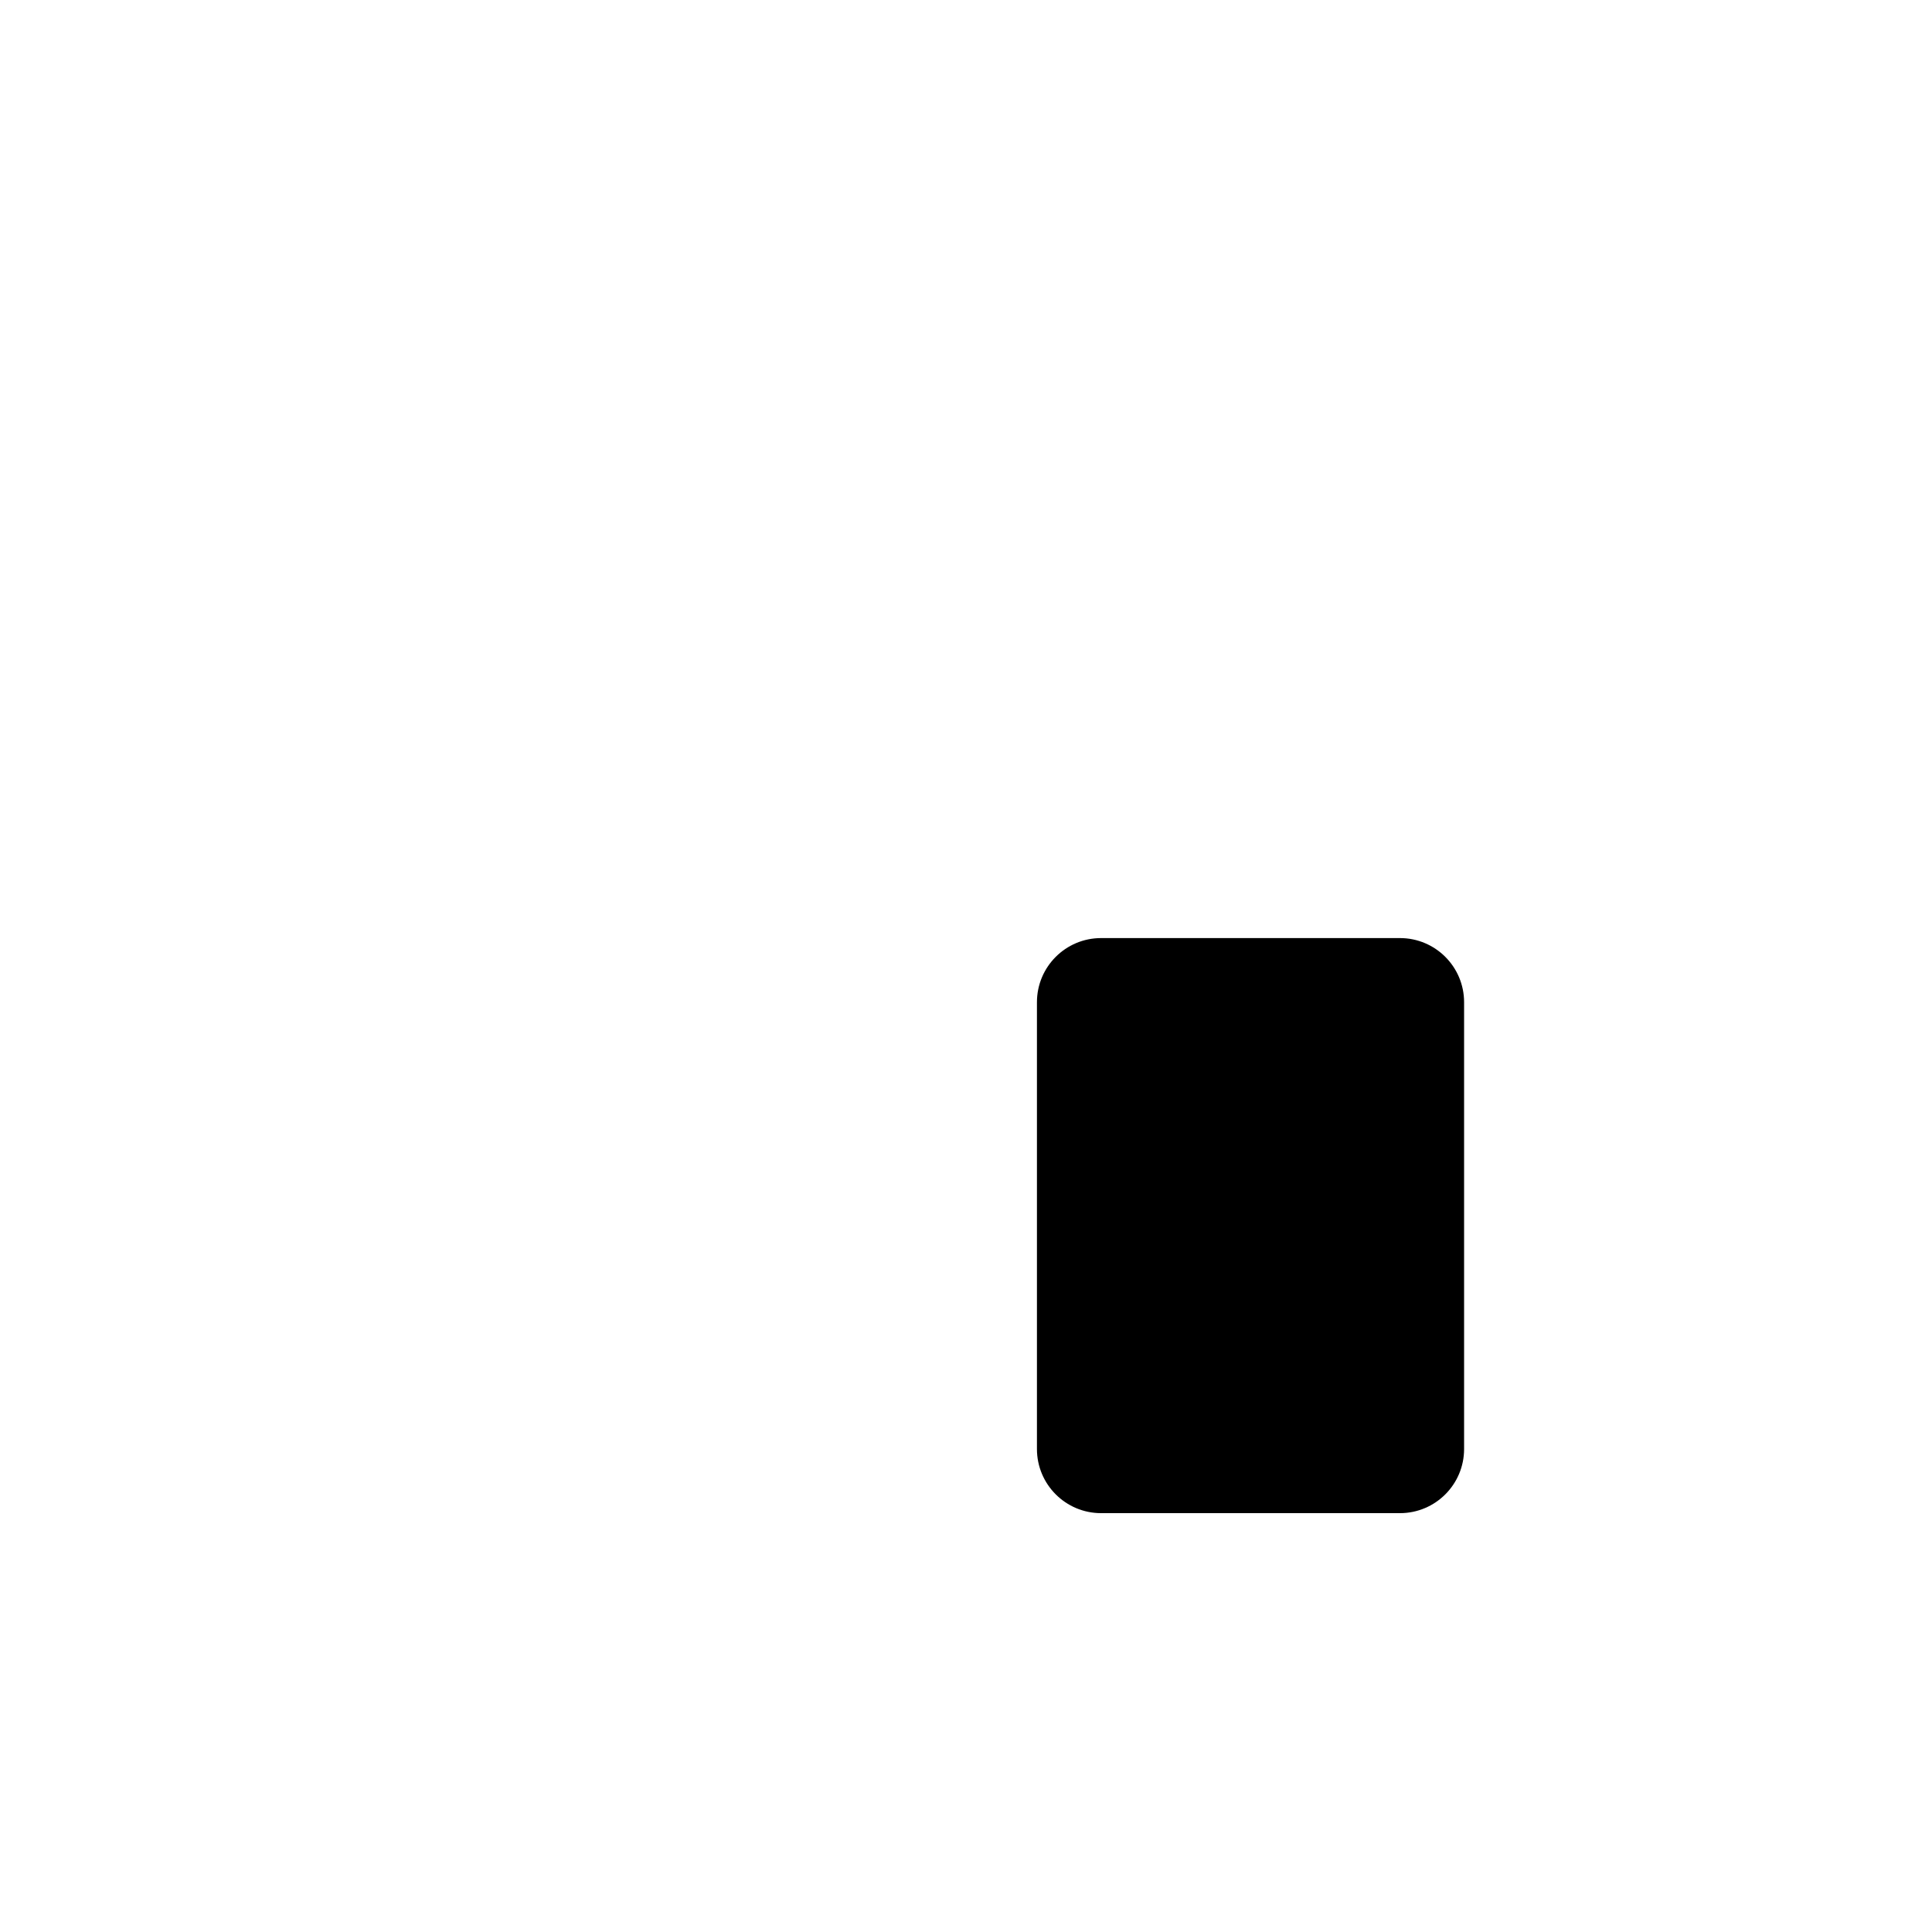
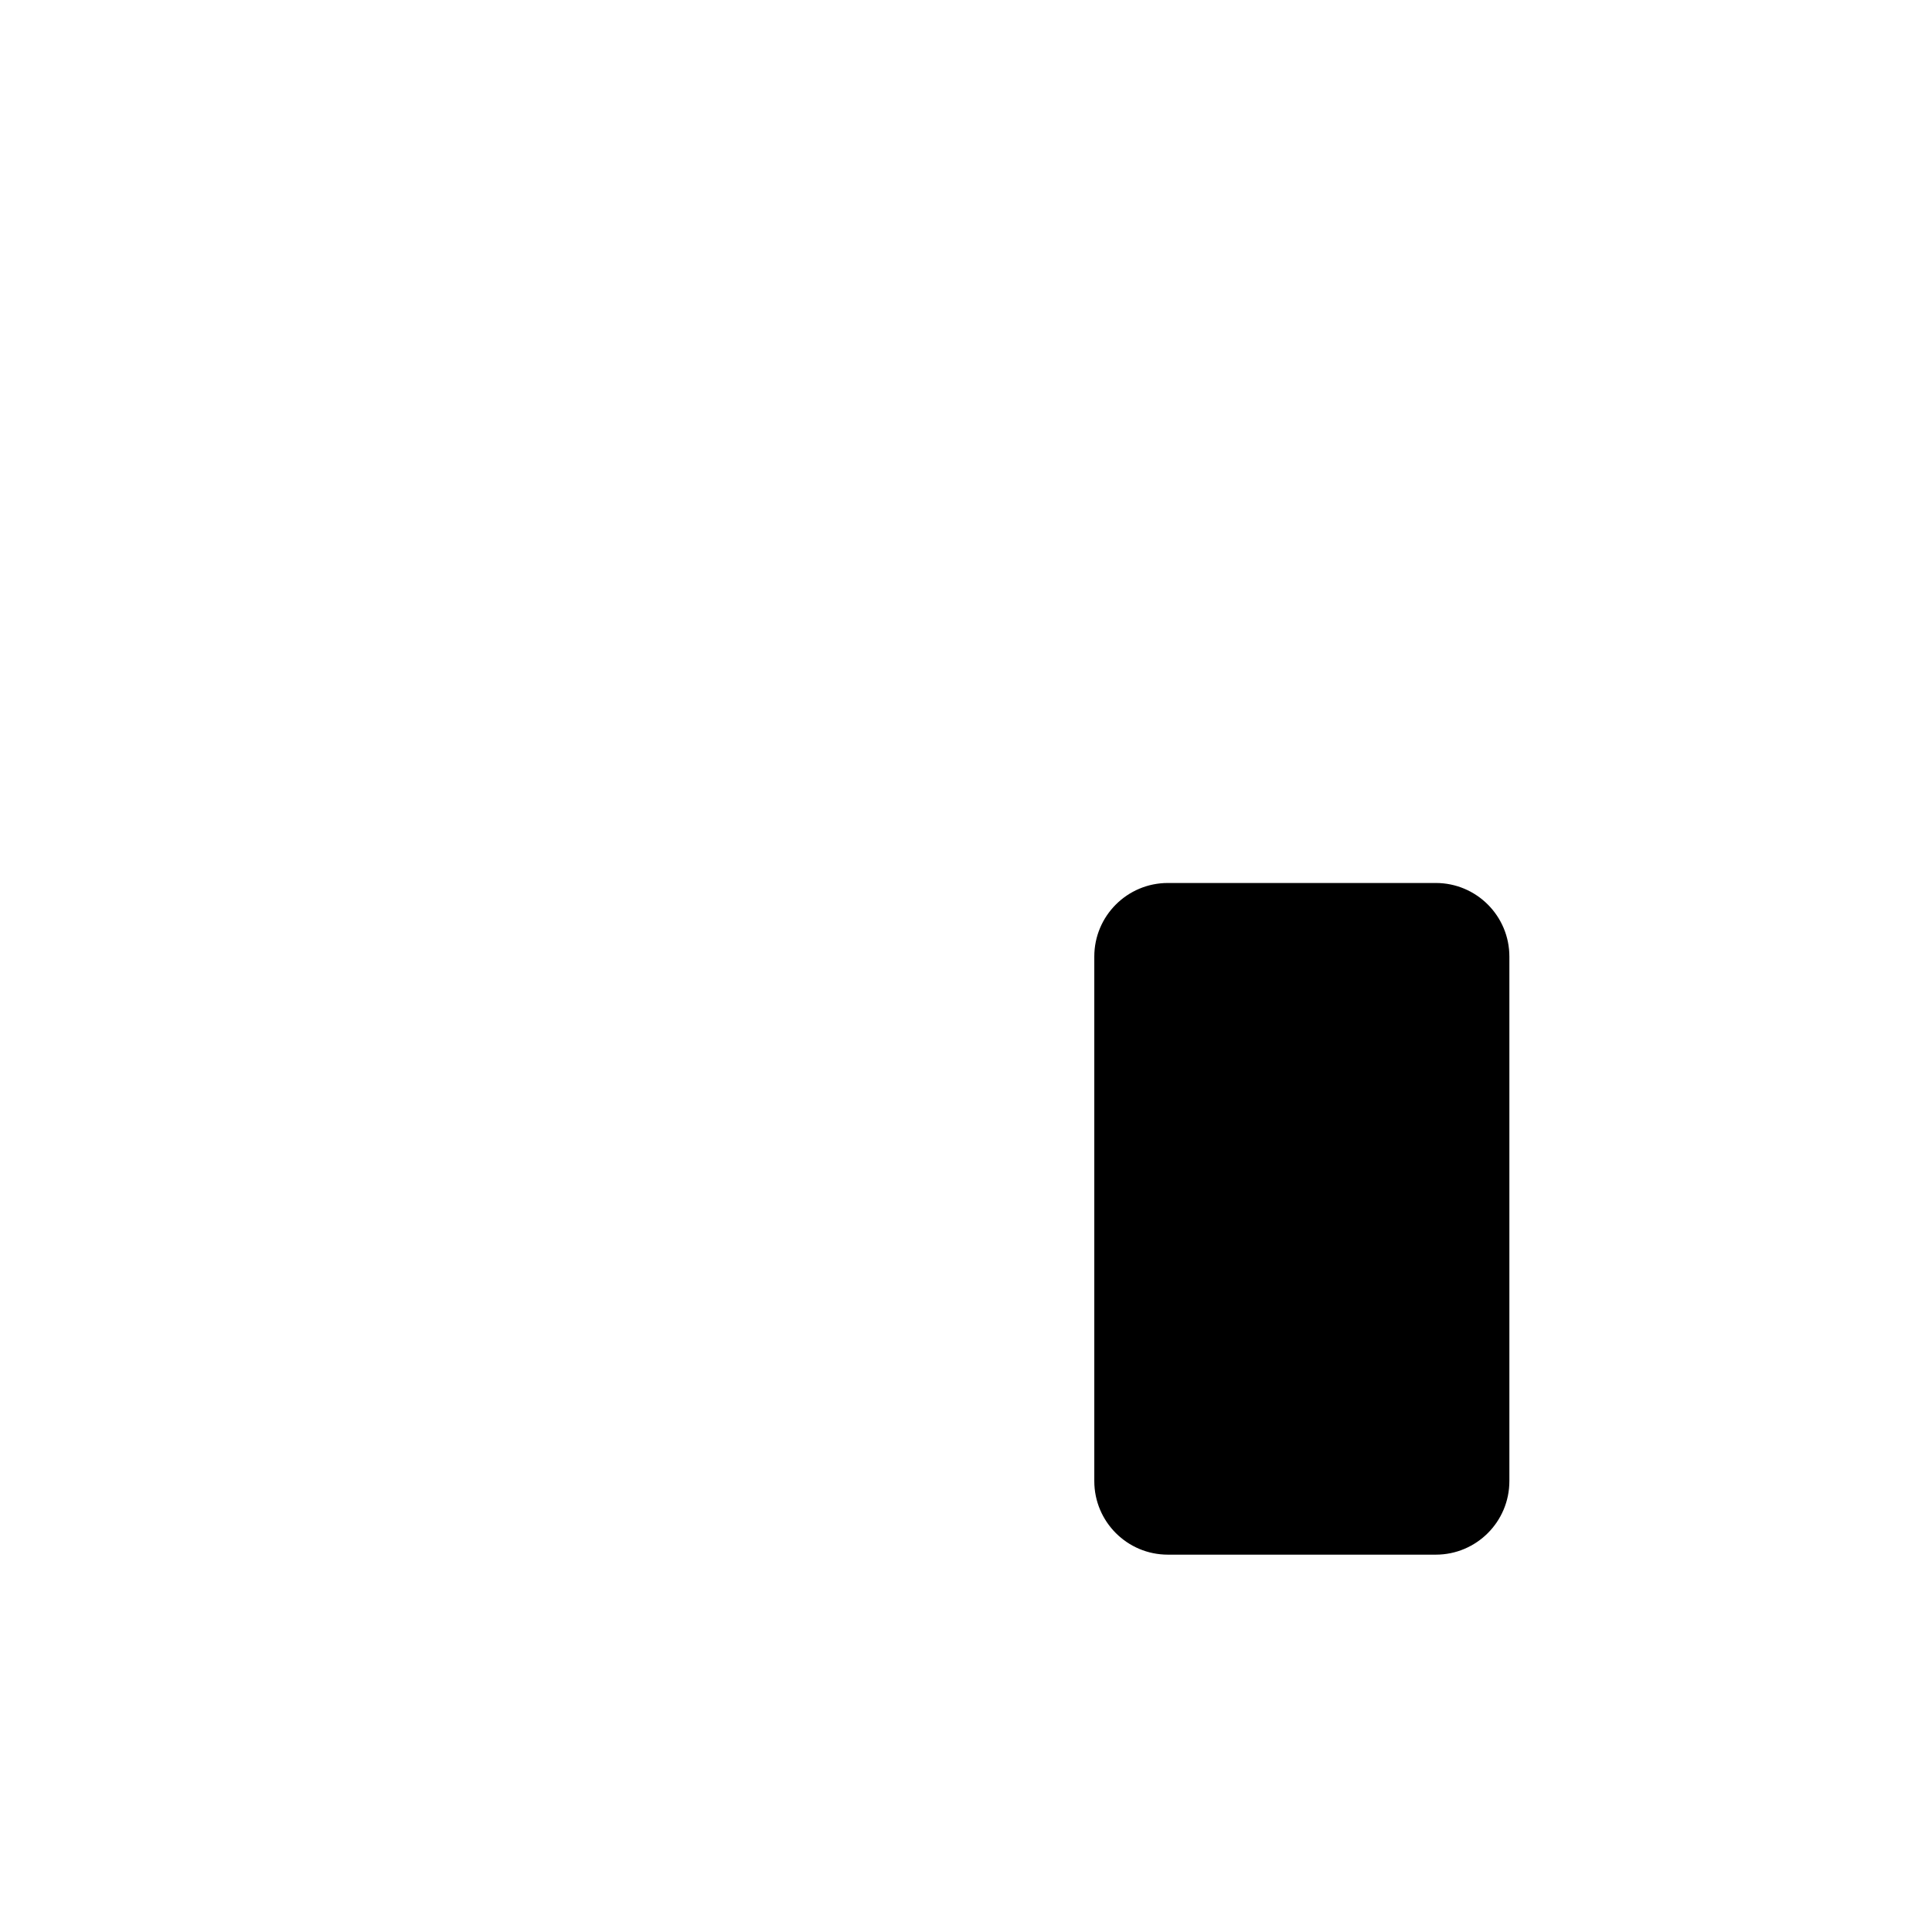
<svg xmlns="http://www.w3.org/2000/svg" width="1024" height="1024" viewBox="0 0 1024 1024">
-   <path d="M583.60 497.20 H742.00 C760.78 497.20 776.00 512.42 776.00 531.20 V768.00 C776.00 786.78 760.78 802.00 742.00 802.00 H583.60 C564.82 802.00 549.60 786.78 549.60 768.00 V531.20 C549.60 512.42 564.82 497.20 583.60 497.20 Z" fill="#000000" />
+   <path d="M619 468 H761 C782.54 468 800 485.46 800 507 V785 C800 806.54 782.54 824 761 824 H619 C597.46 824 580 806.54 580 785 V507 C580 485.46 597.46 468 619 468 Z" fill="#000000" fill-rule="evenodd" />
</svg>
